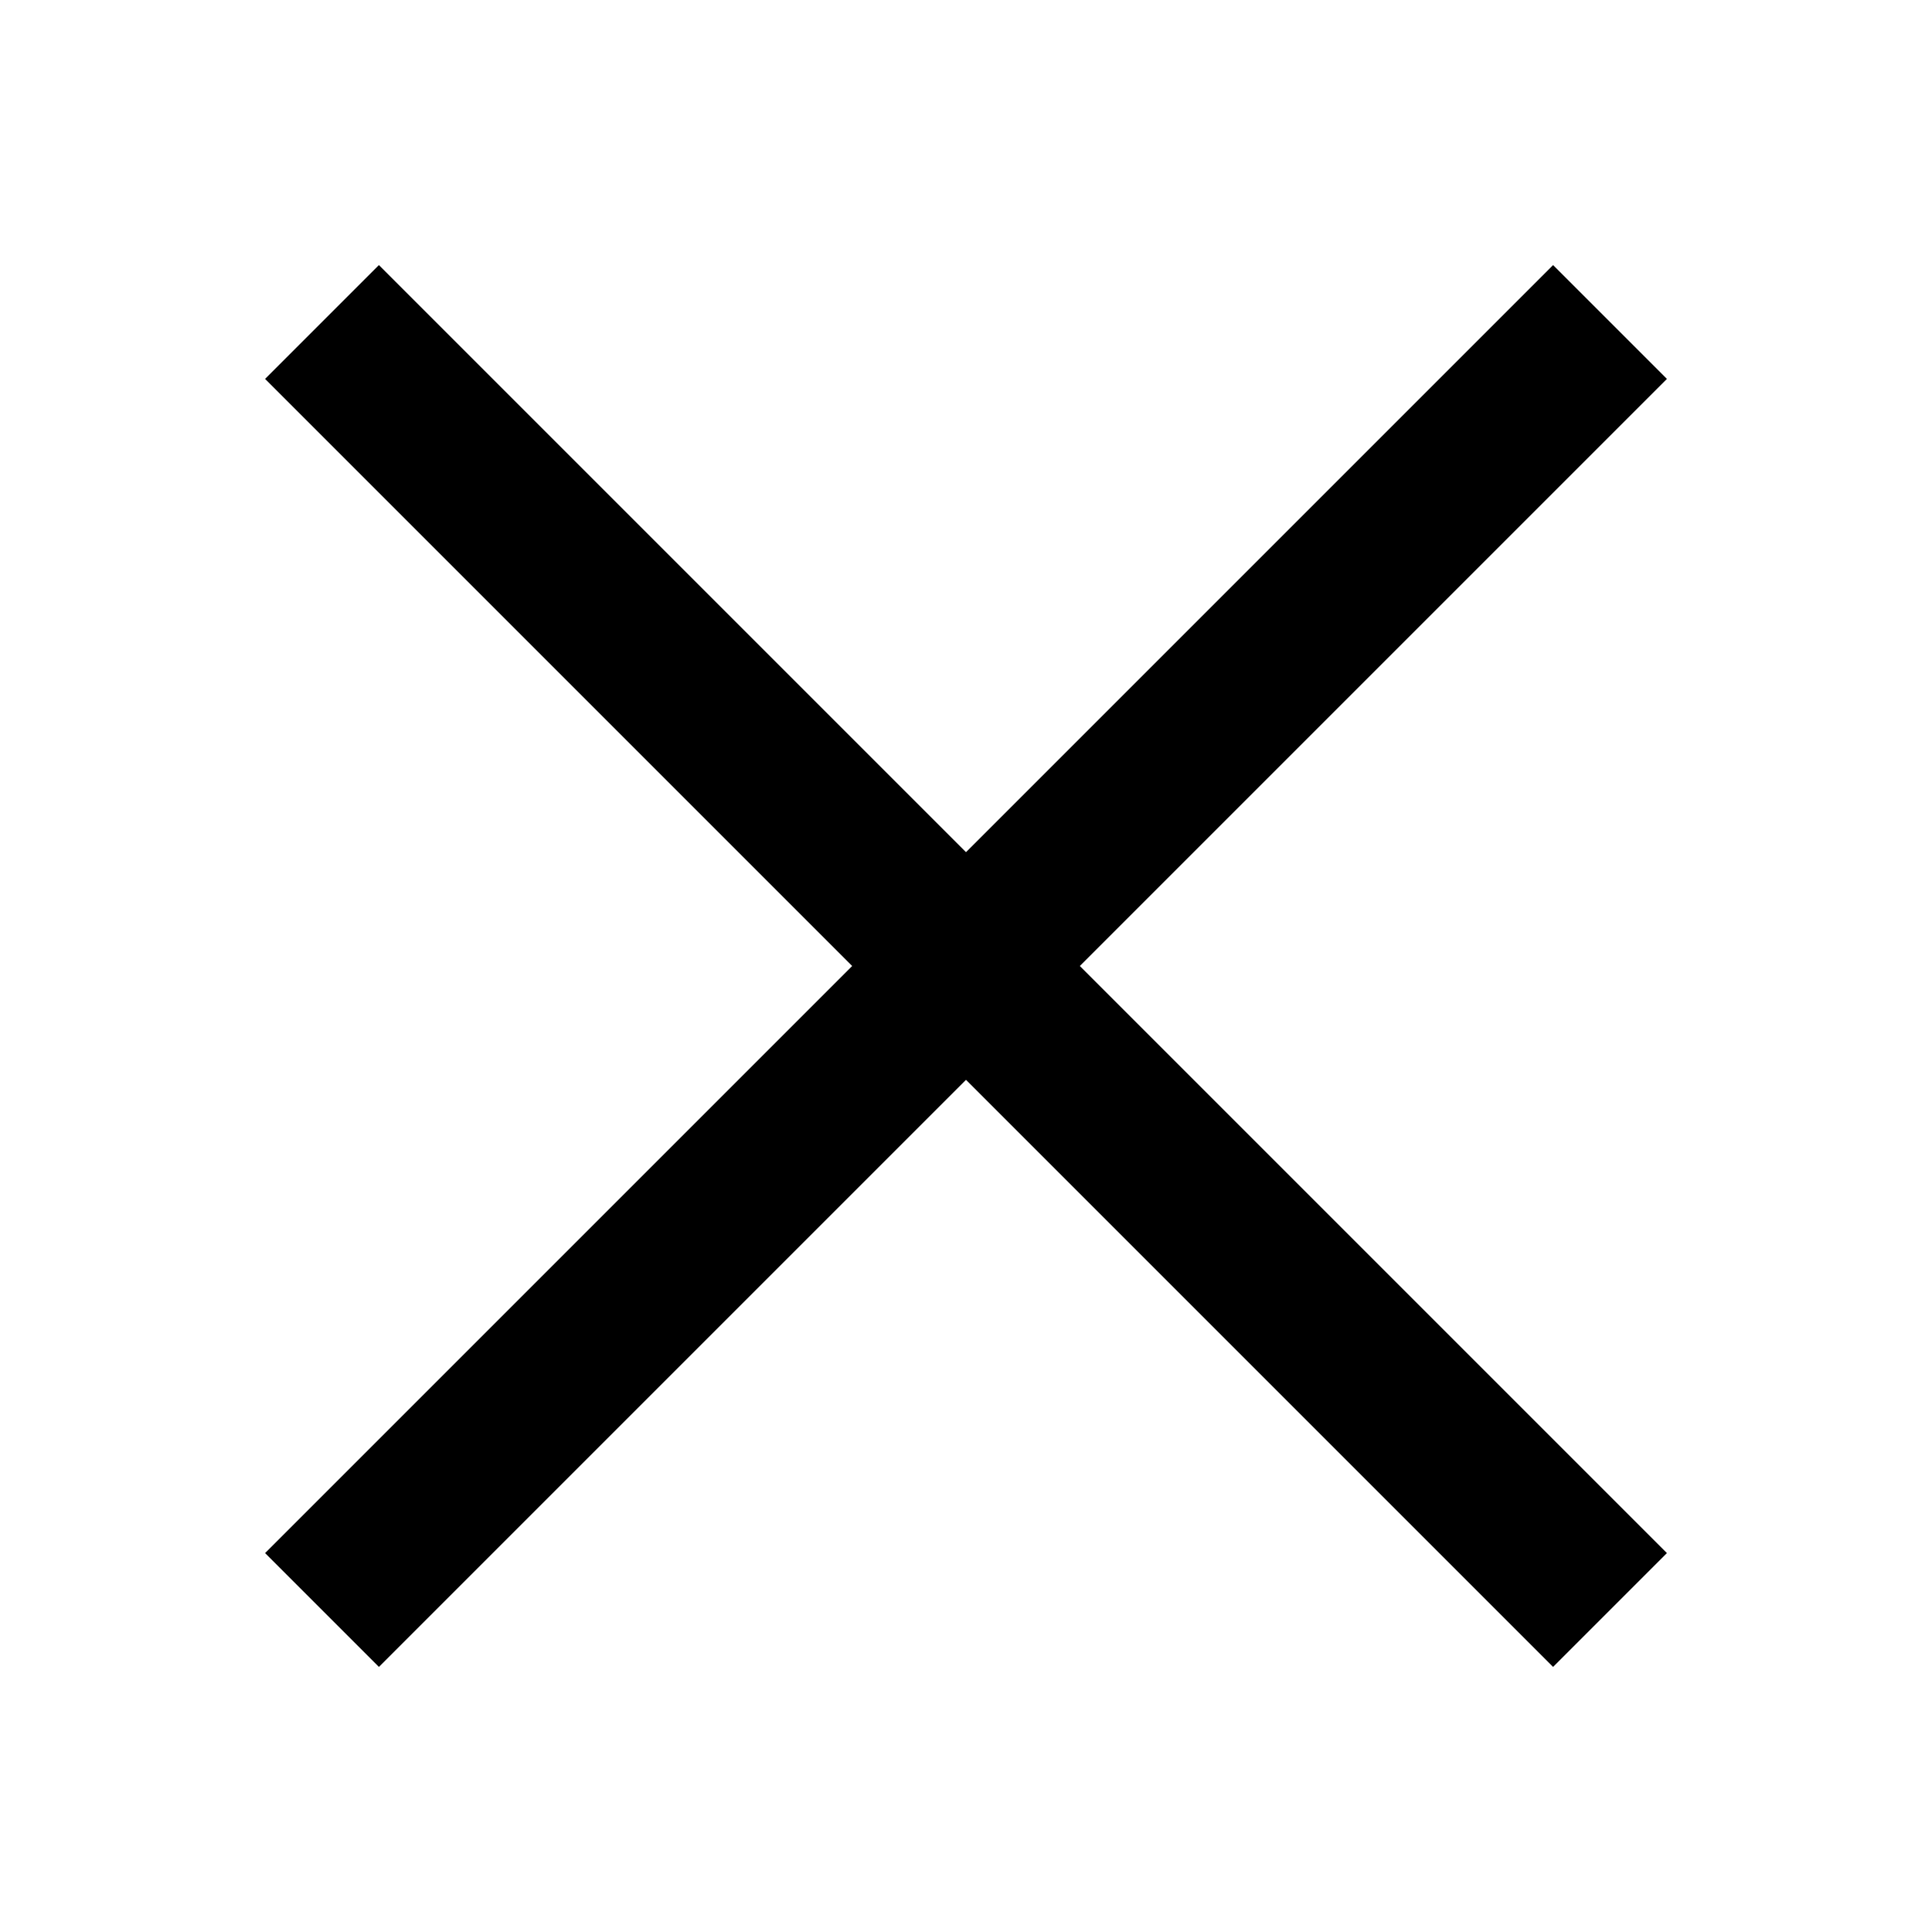
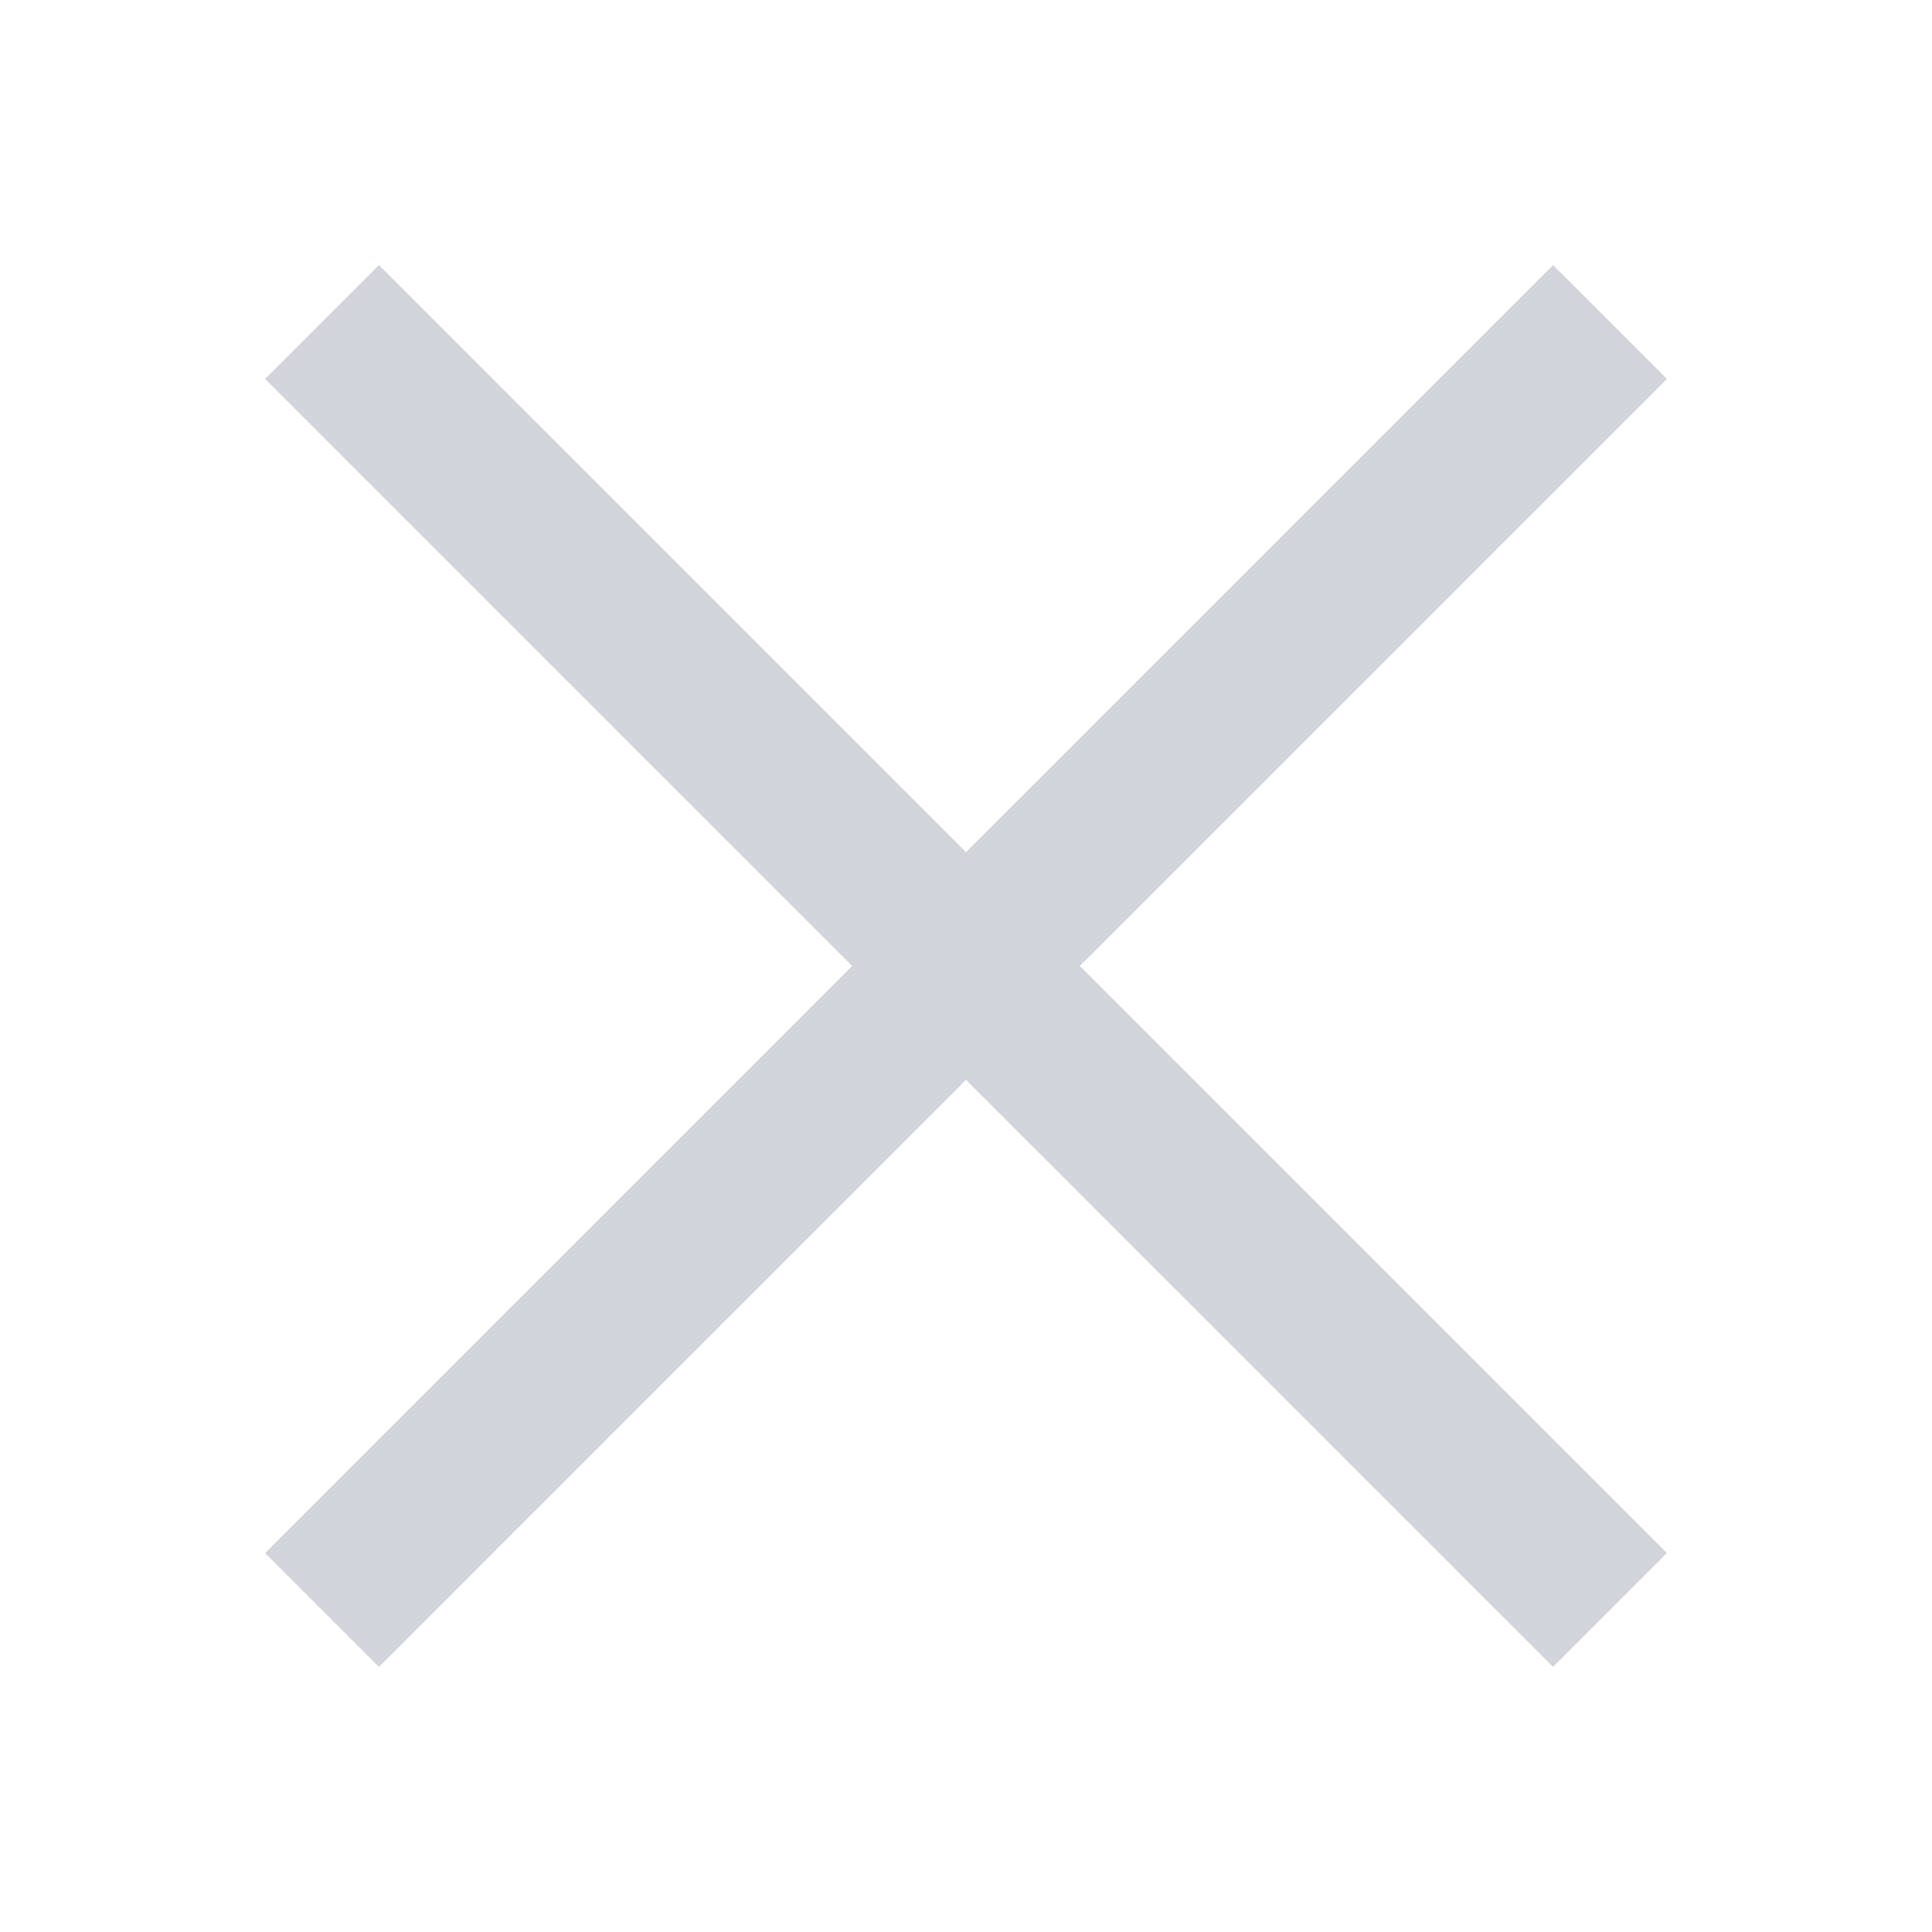
<svg xmlns="http://www.w3.org/2000/svg" x="0px" y="0px" width="24" height="24" viewBox="0 0 24 24">
-   <path fill="#000" d="M 4.707 3.293 L 3.293 4.707 L 10.586 12 L 3.293 19.293 L 4.707 20.707 L 12 13.414 L 19.293 20.707 L 20.707 19.293 L 13.414 12 L 20.707 4.707 L 19.293 3.293 L 12 10.586 L 4.707 3.293 z">
+   <path fill="#d1d5db" d="M 4.707 3.293 L 3.293 4.707 L 10.586 12 L 3.293 19.293 L 4.707 20.707 L 12 13.414 L 19.293 20.707 L 20.707 19.293 L 13.414 12 L 20.707 4.707 L 19.293 3.293 L 12 10.586 L 4.707 3.293 z">
    </path>
</svg>
